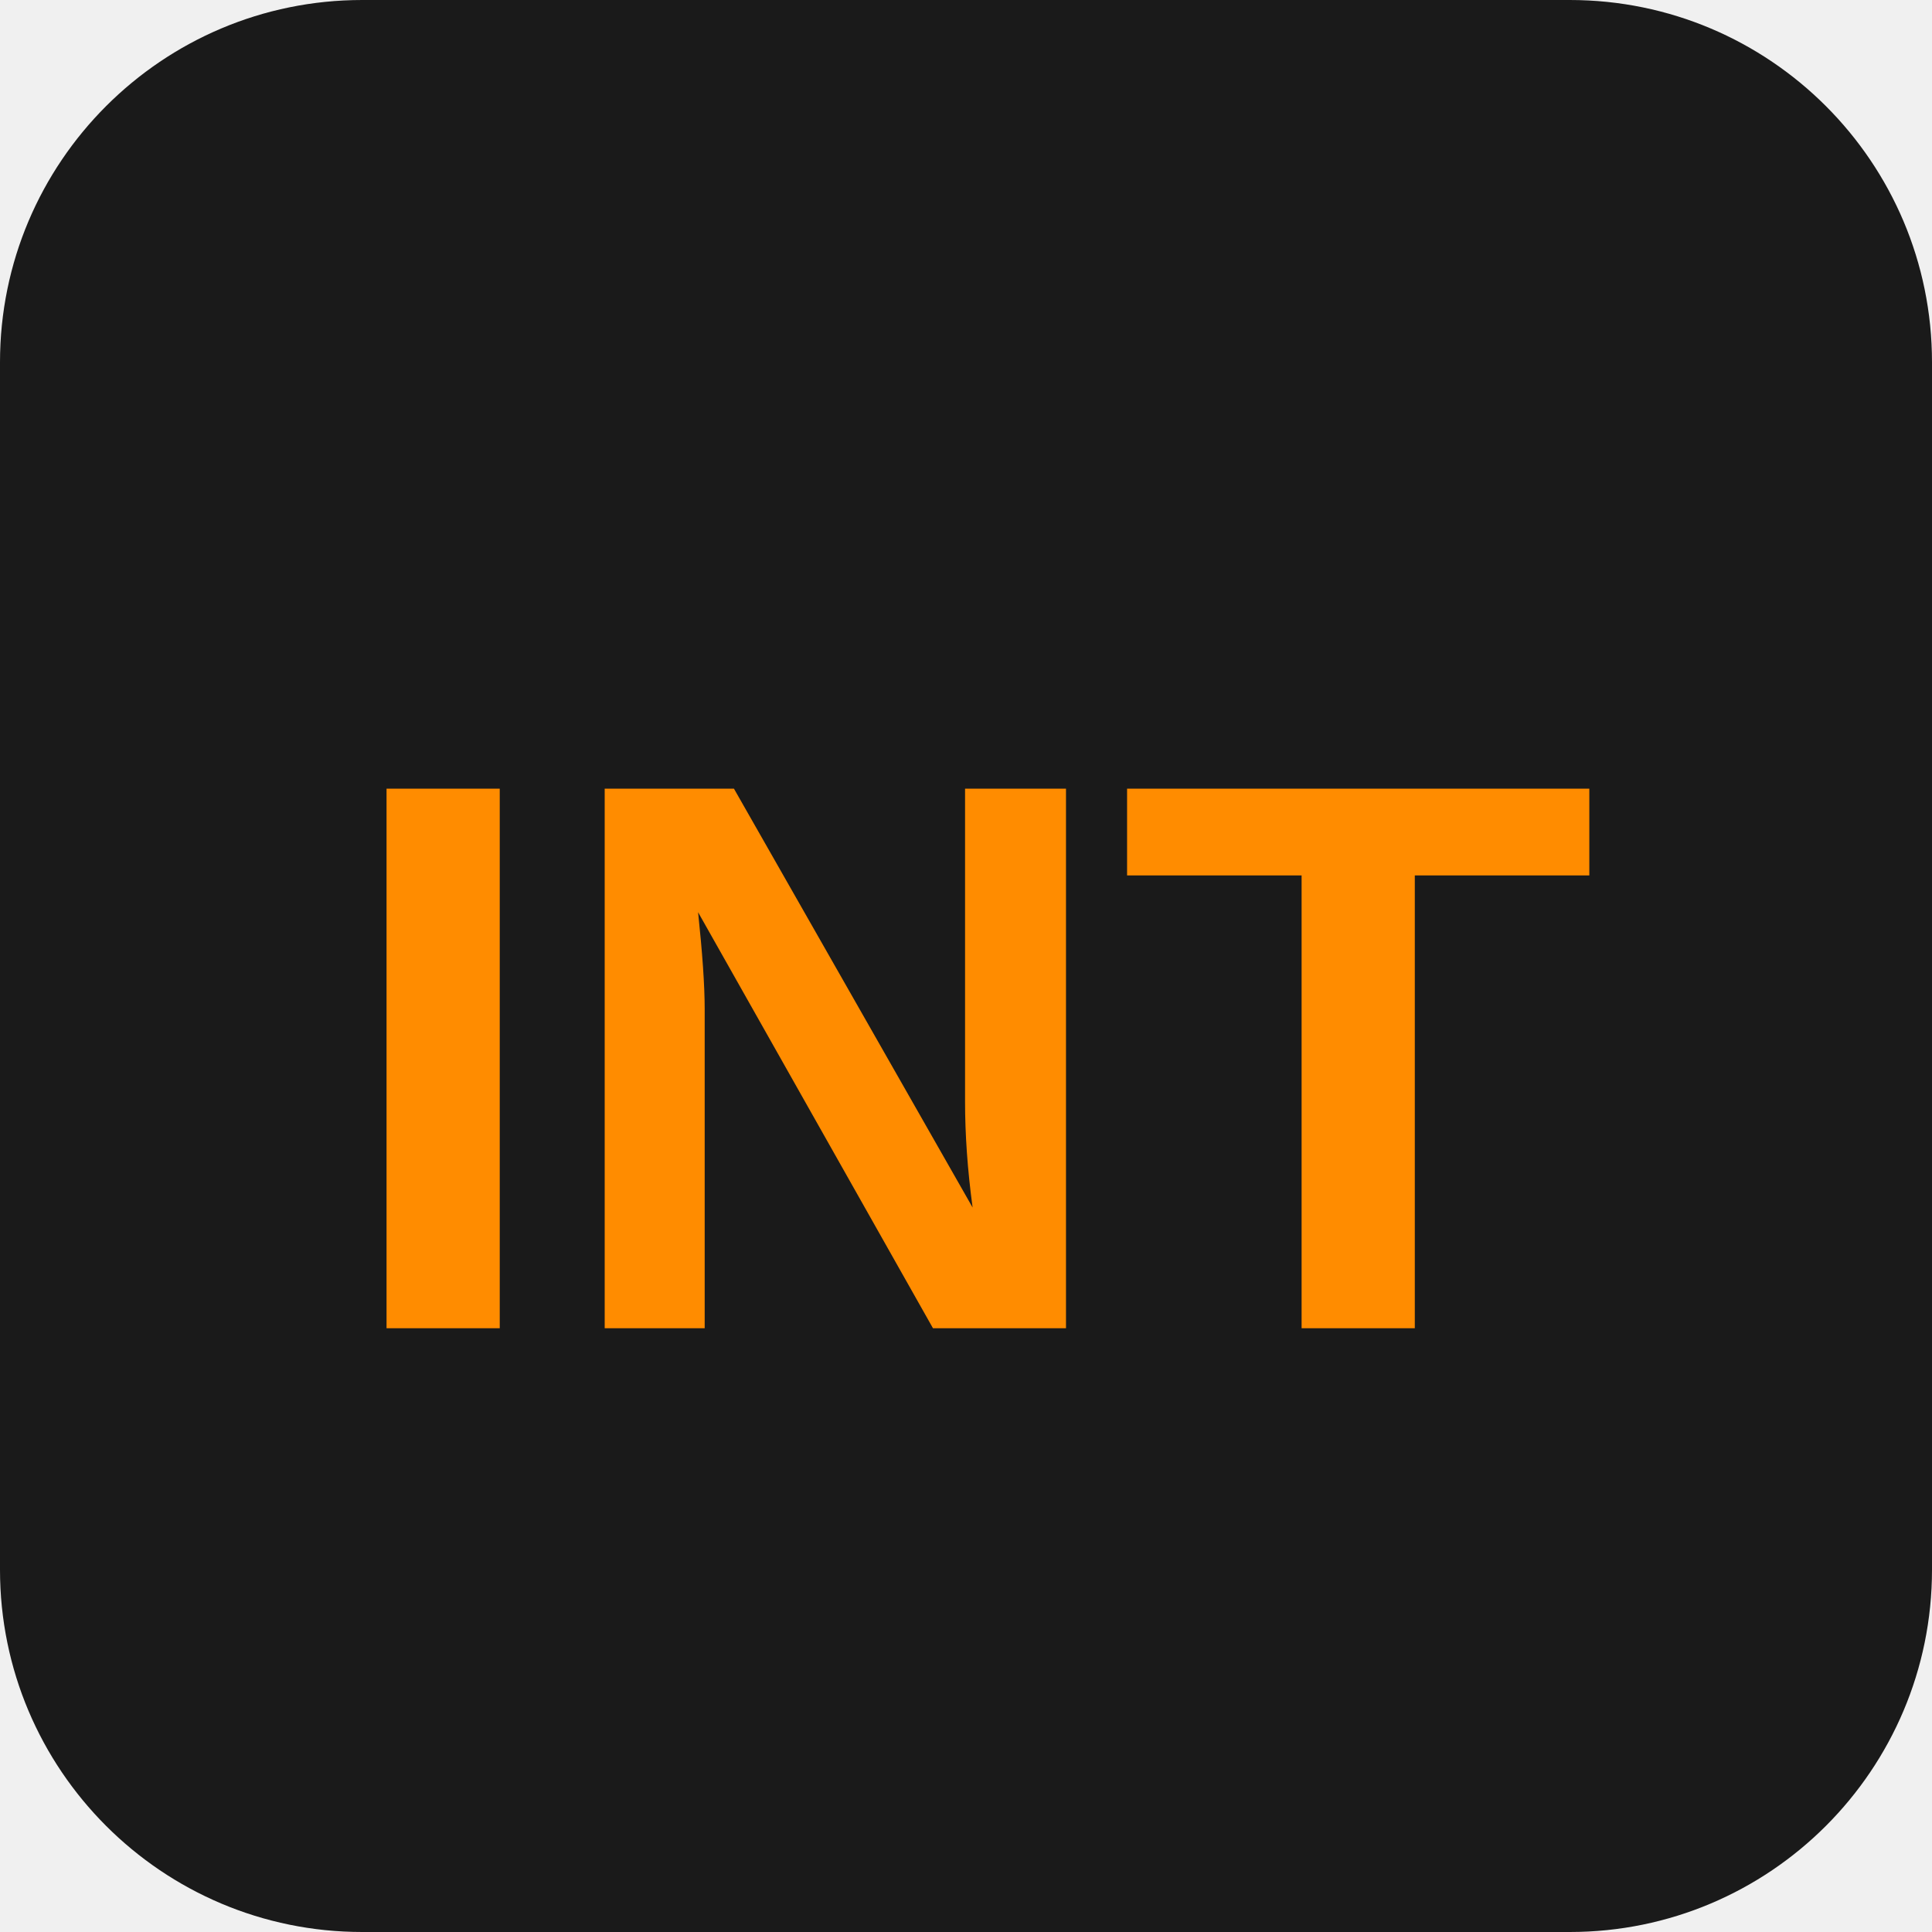
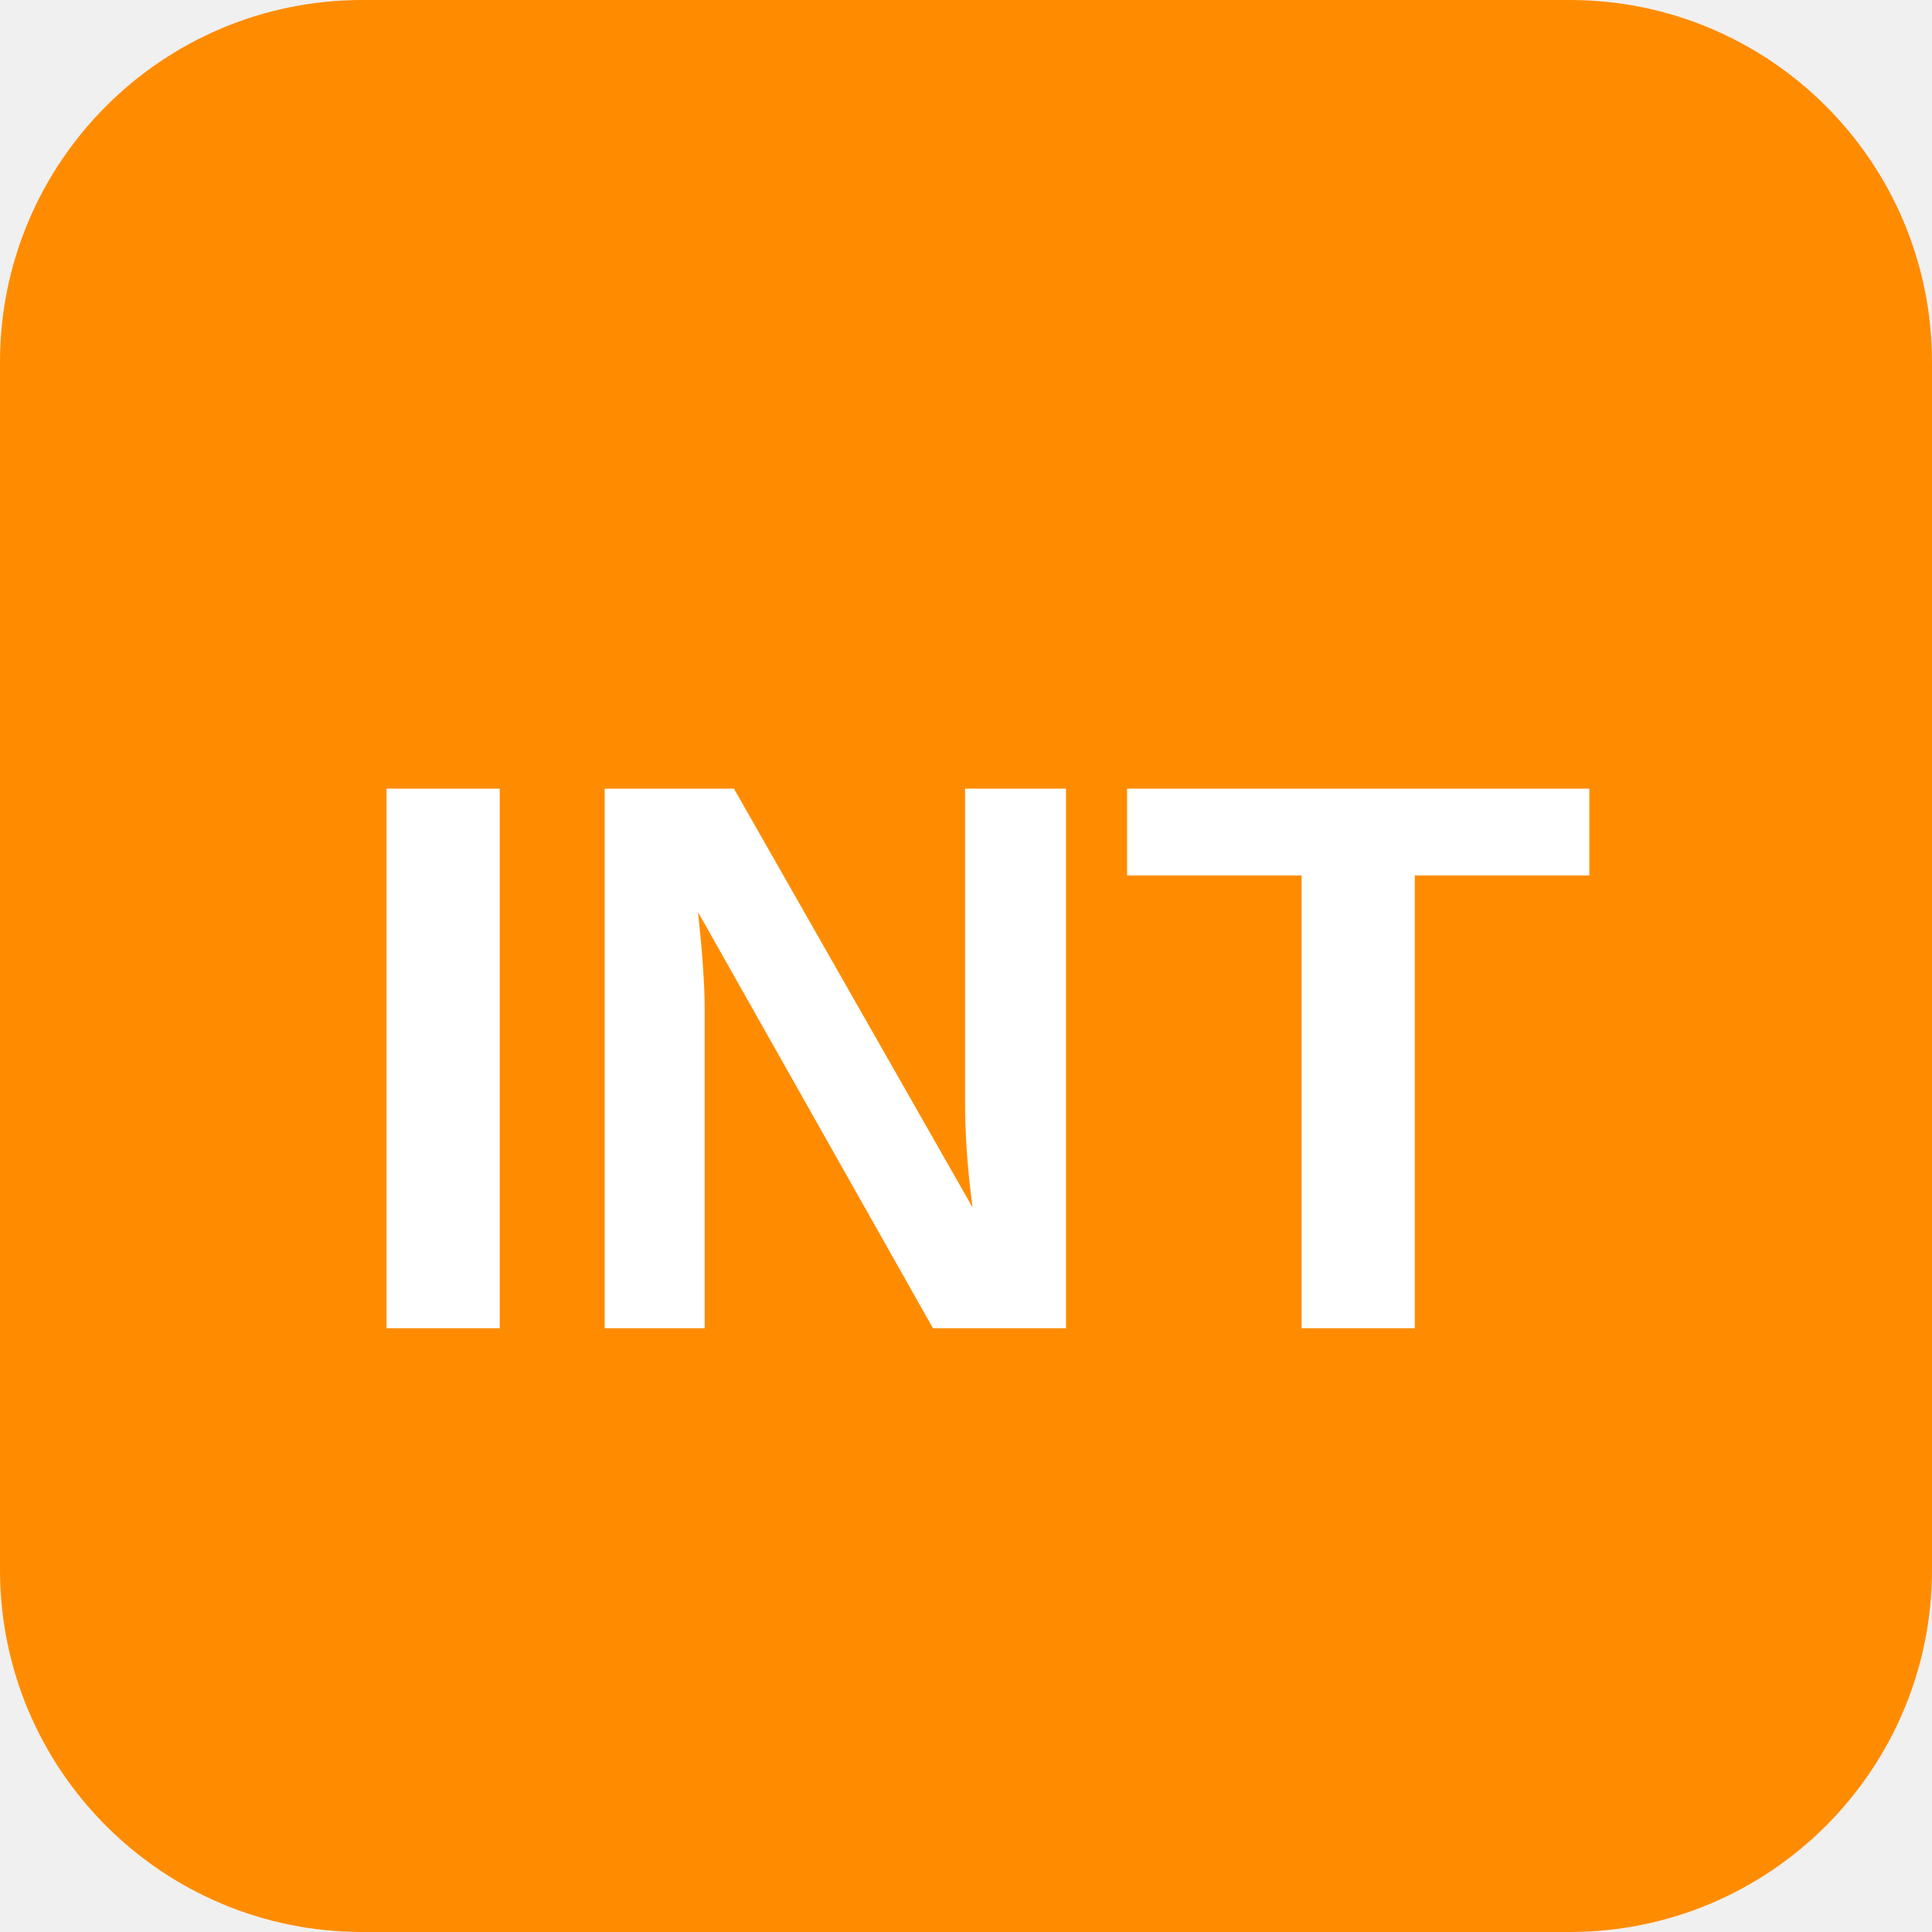
<svg xmlns="http://www.w3.org/2000/svg" width="32" height="32" viewBox="0 0 32 32" fill="none">
-   <rect width="32" height="32" rx="6" fill="#1a1a1a" />
-   <text x="16" y="22" font-family="Arial, sans-serif" font-weight="bold" font-size="13" fill="#ff8c00" text-anchor="middle">INT</text>
+   <rect width="32" height="32" rx="6" fill="#ff8c00" />
+   <text x="16" y="22" font-family="Arial, sans-serif" font-weight="bold" font-size="13" fill="#ffffff" text-anchor="middle">INT</text>
</svg>
